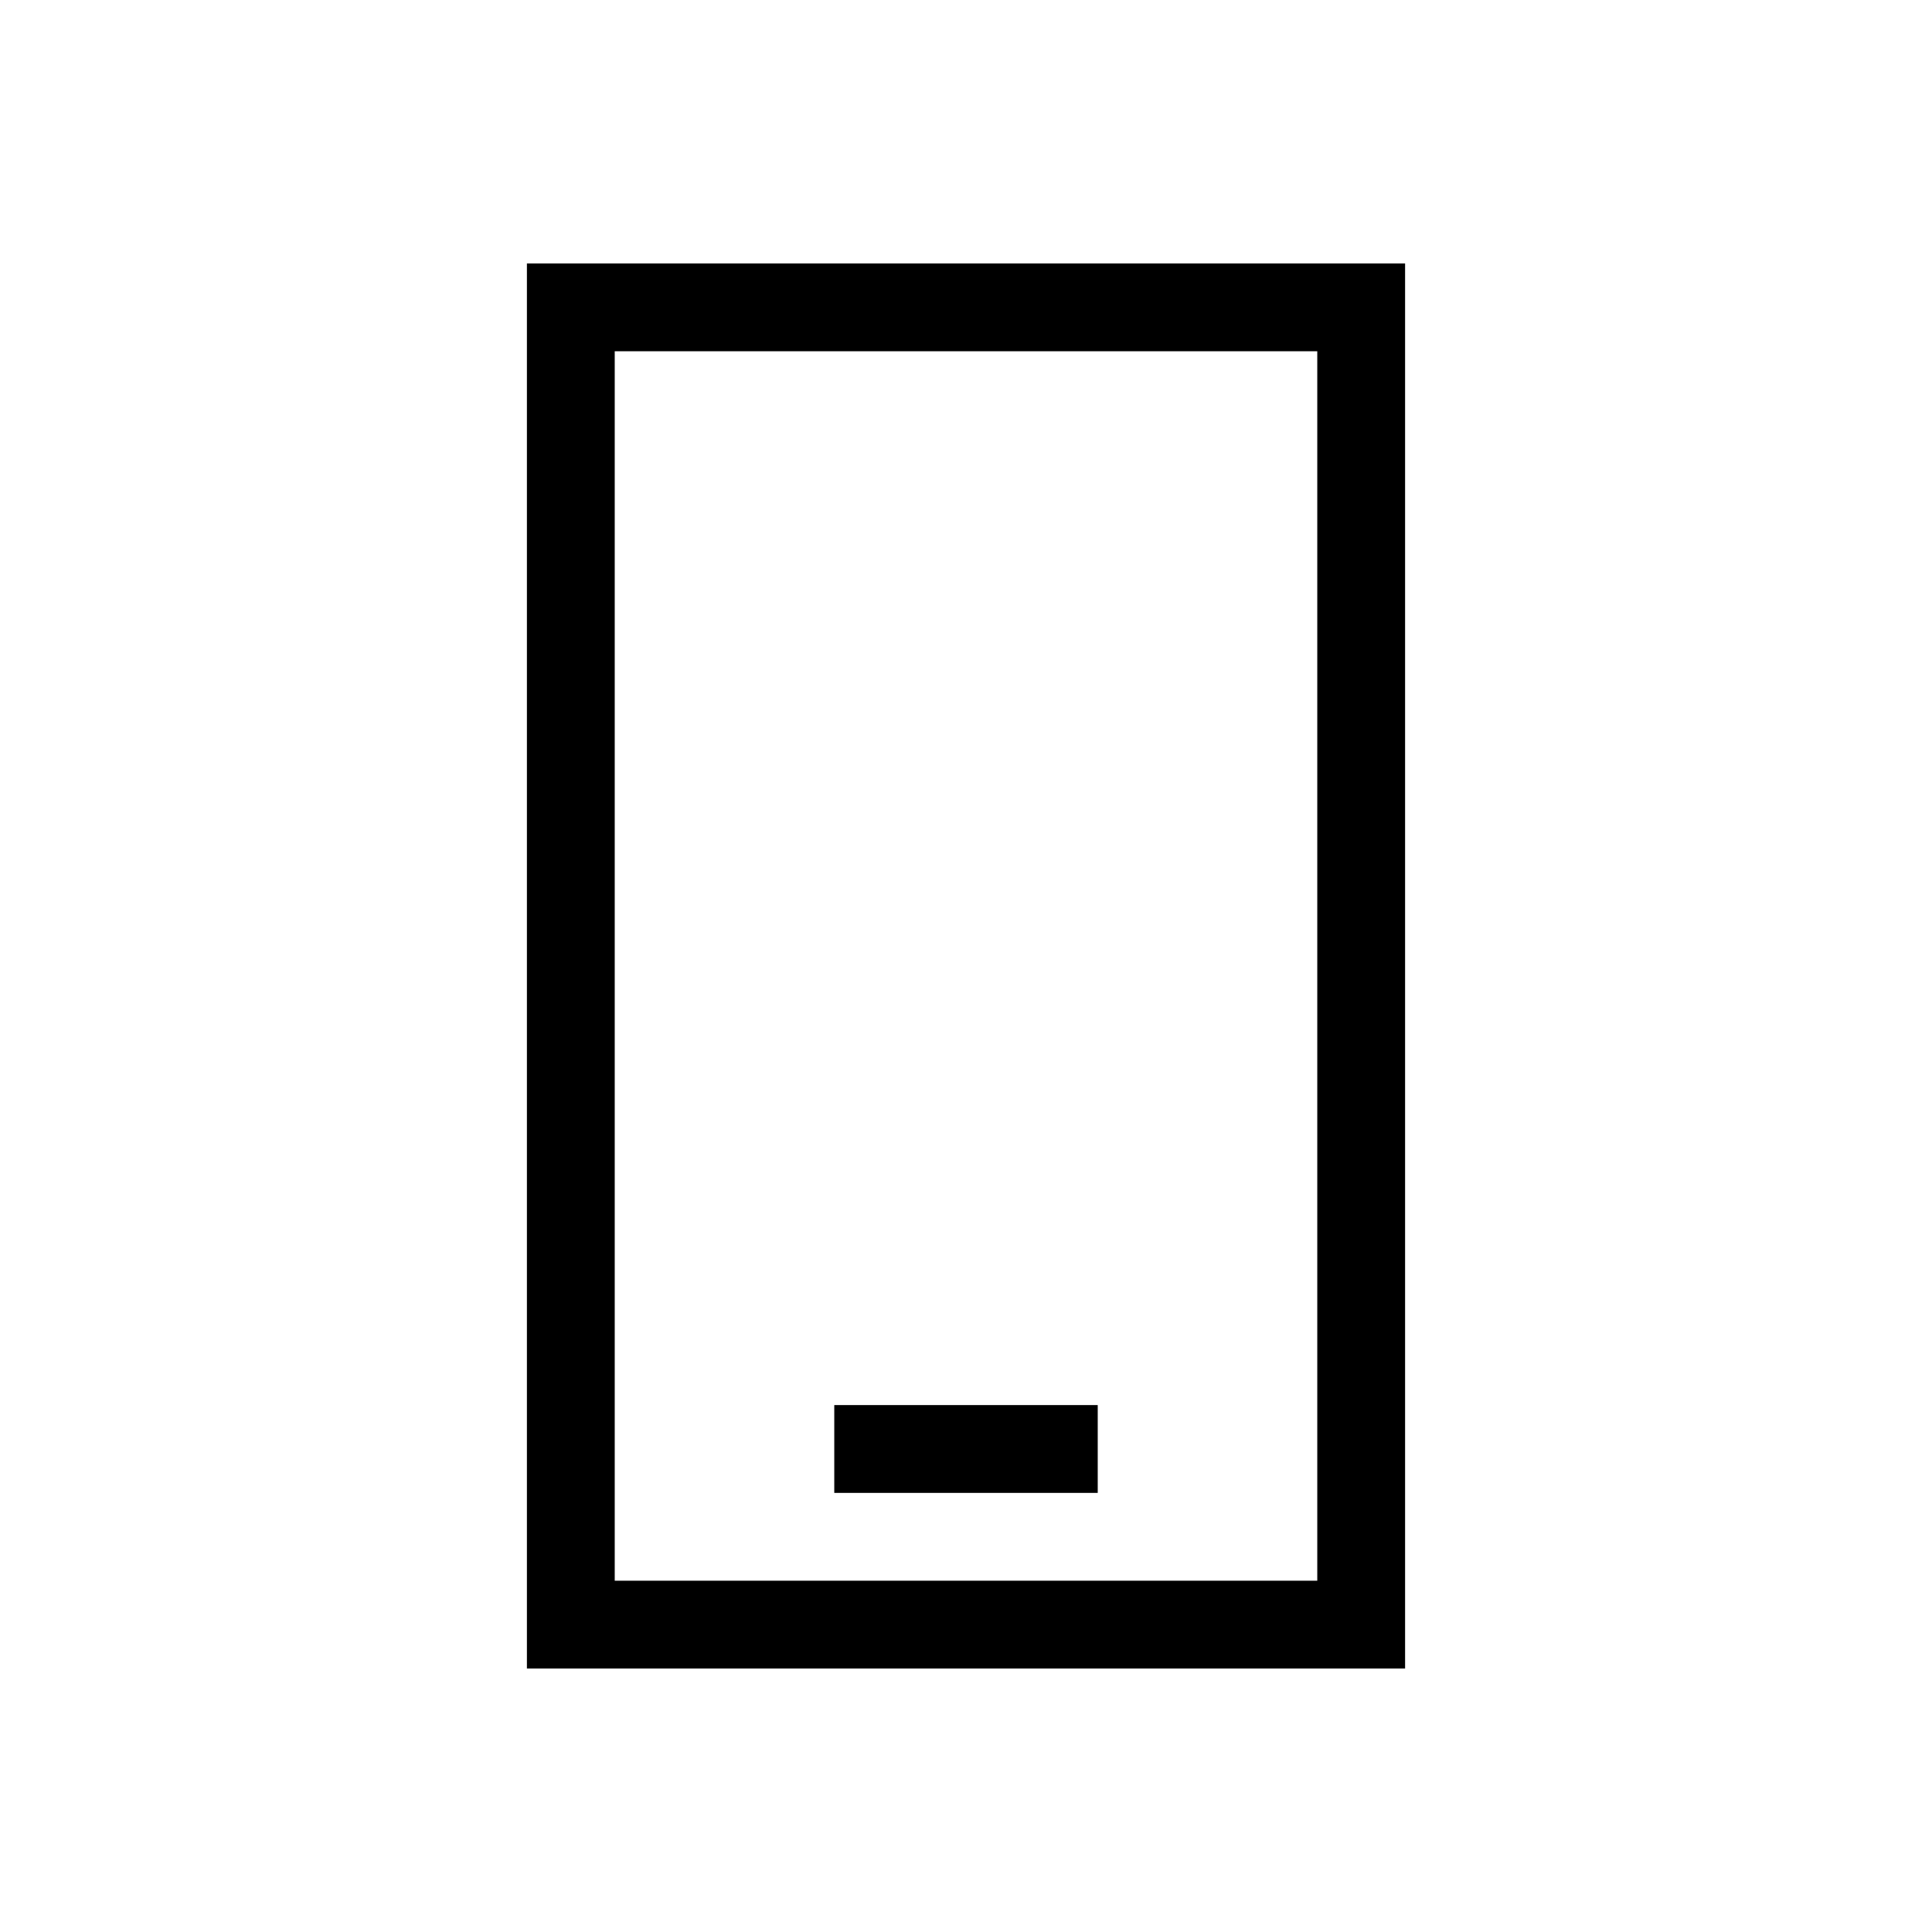
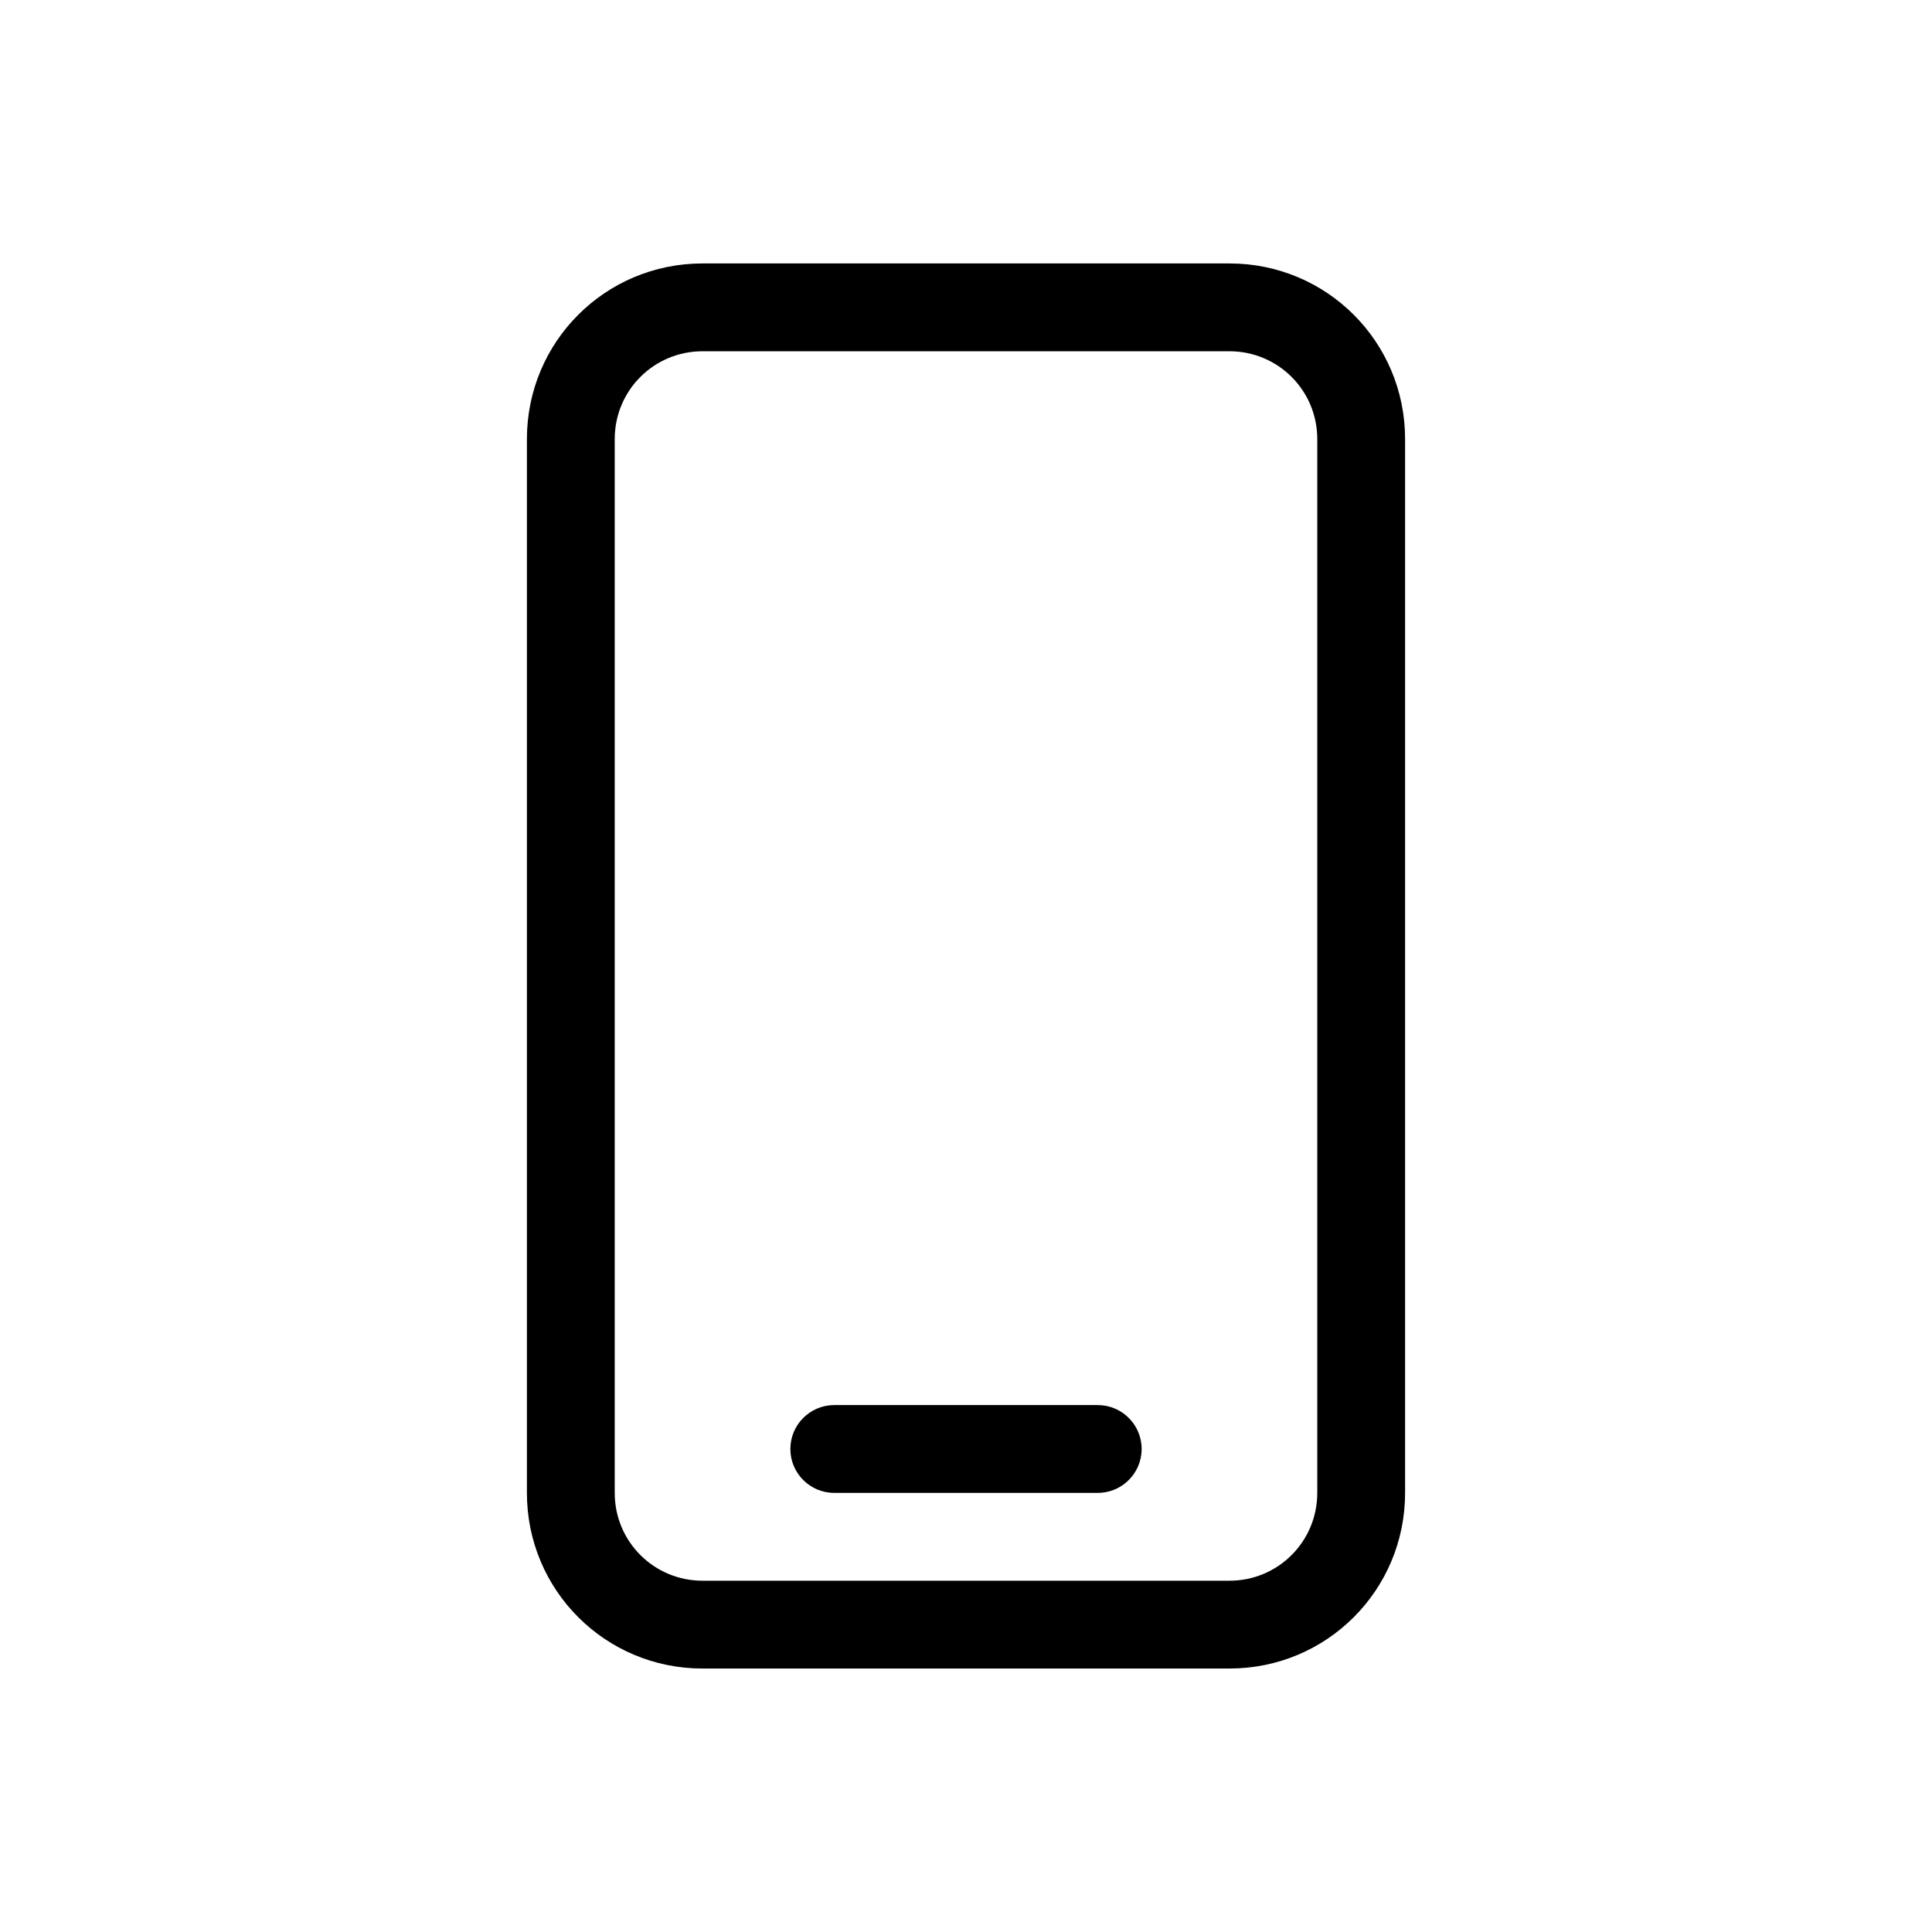
<svg xmlns="http://www.w3.org/2000/svg" id="svg" version="1.1" viewBox="0 0 22 22">
  <defs id="defs81">
    <style id="current-color-scheme" type="text/css">.ColorScheme-Text { color:#dedede; } .ColorScheme-Highlight { color:#5294e2; } .ColorScheme-ButtonBackground { color:#dedede; }</style>
    <style id="current-color-scheme-9" type="text/css">.ColorScheme-Text { color:#dedede; } .ColorScheme-Highlight { color:#5294e2; } .ColorScheme-ButtonBackground { color:#dedede; }</style>
    <style id="current-color-scheme-3" type="text/css">
      .ColorScheme-Text {
        color:#31363b;
      }
      .ColorScheme-Background {
        color:#eff0f1;
      }
      .ColorScheme-Highlight {
        color:#3daee9;
      }
      .ColorScheme-ViewText {
        color:#31363b;
      }
      .ColorScheme-ViewBackground {
        color:#fcfcfc;
      }
      .ColorScheme-ViewHover {
        color:#93cee9;
      }
      .ColorScheme-ViewFocus{
        color:#3daee9;
      }
      .ColorScheme-ButtonText {
        color:#31363b;
      }
      .ColorScheme-ButtonBackground {
        color:#eff0f1;
      }
      .ColorScheme-ButtonHover {
        color:#93cee9;
      }
      .ColorScheme-ButtonFocus{
        color:#3daee9;
      }
      </style>
  </defs>
  <g id="phone" transform="translate(-321,-564.3622)">
-     <rect y="529.362" x="321" height="32" width="32" id="rect4436" style="opacity:1;fill:none;fill-opacity:1;stroke:none;stroke-width:0.1;stroke-linecap:square;stroke-linejoin:miter;stroke-miterlimit:4;stroke-dasharray:none;stroke-dashoffset:0;stroke-opacity:1" />
-     <g transform="translate(-46)" id="g855">
-       <path style="opacity:1;fill:#000000;fill-opacity:1;stroke:none;stroke-width:1;stroke-miterlimit:4;stroke-dasharray:none;stroke-opacity:1" d="m 376,531.362 c -0.554,0 -1,0.446 -1,1 v 26 c 0,0.554 0.446,1 1,1 h 14 c 0.554,0 1,-0.446 1,-1 v -26 c 0,-0.554 -0.446,-1 -1,-1 z m 0,1 h 14 v 26 h -14 z" id="rect846" />
-       <rect style="opacity:1;fill:#000000;fill-opacity:1;stroke:none;stroke-width:1.095;stroke-miterlimit:4;stroke-dasharray:none;stroke-opacity:1" id="rect851" width="6" height="1" x="380" y="556.362" />
+     <rect y="529.362" x="321" height="32" width="32" id="rect4436-3" style="fill:none;fill-opacity:1;stroke:none;stroke-width:0.1;stroke-linecap:square;stroke-linejoin:miter;stroke-miterlimit:4;stroke-dasharray:none;stroke-dashoffset:0;stroke-opacity:1" />
+     <g id="g2627" transform="translate(0,-32.99998)">
+       <path id="rect873" style="fill:#000000;fill-opacity:1;fill-rule:evenodd;stroke-width:3;stroke-linecap:round;stroke-linejoin:round;paint-order:stroke fill markers" d="m 331,564.362 c -1.108,0 -2,0.892 -2,2 v 24 c 0,1.108 0.892,2 2,2 h 12 c 1.108,0 2,-0.892 2,-2 v -24 c 0,-1.108 -0.892,-2 -2,-2 z m 0,1 h 12 c 0.554,0 1,0.446 1,1 v 24 c 0,0.554 -0.446,1 -1,1 h -12 c -0.554,0 -1,-0.446 -1,-1 v -24 c 0,-0.554 0.446,-1 1,-1 z" />
+       <rect style="fill:#000000;fill-opacity:1;fill-rule:evenodd;stroke-width:3;stroke-linecap:round;stroke-linejoin:round;paint-order:stroke fill markers" id="rect1802" width="6" height="1" x="334" y="588.362" ry="0.5" />
+     </g>
+   </g>
+   <g id="16-16-phone" transform="translate(-303,-511.3622)">
+     <rect y="537.362" x="303" height="16" width="16" id="rect4442-6" style="fill:none;fill-opacity:1;stroke:none;stroke-width:0.101;stroke-linecap:square;stroke-linejoin:miter;stroke-miterlimit:4;stroke-dasharray:none;stroke-dashoffset:0;stroke-opacity:1" />
+     <g id="g2631" transform="translate(0,-32.99998)">
+       <path id="rect1906" style="fill:#000000;fill-opacity:1;fill-rule:evenodd;stroke-width:3;stroke-linecap:round;stroke-linejoin:round;paint-order:stroke fill markers" d="m 308,572.362 c -0.554,0 -1,0.446 -1,1 v 10 c 0,0.554 0.446,1 1,1 h 6 c 0.554,0 1,-0.446 1,-1 v -10 c 0,-0.554 -0.446,-1 -1,-1 z m 0,1 h 6 v 10 h -6 z" />
+       <rect style="fill:#000000;fill-opacity:1;fill-rule:evenodd;stroke-width:3;stroke-linecap:round;stroke-linejoin:round;paint-order:stroke fill markers" id="rect2131" width="2" height="1" x="310" y="581.362" ry="0.5" />
    </g>
  </g>
  <g id="22-22-phone" transform="translate(-355,-534.3622)">
-     <rect style="opacity:1;fill:none;fill-opacity:1;stroke:none;stroke-width:0.139;stroke-linecap:square;stroke-linejoin:miter;stroke-miterlimit:4;stroke-dasharray:none;stroke-dashoffset:0;stroke-opacity:1" id="rect4444" width="22" height="22" x="355" y="534.362" />
-     <g transform="translate(-14)" id="g874">
-       <path style="opacity:1;fill:#000000;fill-opacity:1;stroke:none;stroke-width:1;stroke-miterlimit:4;stroke-dasharray:none;stroke-opacity:1" d="m 375,537.362 v 16 h 10 v -16 z m 1,1 h 8 v 14 h -8 z" id="rect865" />
-       <rect style="opacity:1;fill:#000000;fill-opacity:1;stroke:none;stroke-width:1.225;stroke-miterlimit:4;stroke-dasharray:none;stroke-opacity:1" id="rect870" width="3" height="1" x="378.5" y="550.362" />
+     <rect style="fill:none;fill-opacity:1;stroke:none;stroke-width:0.139;stroke-linecap:square;stroke-linejoin:miter;stroke-miterlimit:4;stroke-dasharray:none;stroke-dashoffset:0;stroke-opacity:1" id="rect4444-7" width="22" height="22" x="355" y="534.362" />
+     <g id="g2635" transform="translate(0,-32.99998)">
+       <path id="rect2235" style="fill:#000000;fill-opacity:1;fill-rule:evenodd;stroke-width:3;stroke-linecap:round;stroke-linejoin:round;paint-order:stroke fill markers" d="m 363,570.362 c -1.108,0 -2,0.892 -2,2 v 12 c 0,1.108 0.892,2 2,2 h 6 c 1.108,0 2,-0.892 2,-2 v -12 c 0,-1.108 -0.892,-2 -2,-2 z m 0,1 h 6 c 0.554,0 1,0.446 1,1 v 12 c 0,0.554 -0.446,1 -1,1 h -6 c -0.554,0 -1,-0.446 -1,-1 v -12 c 0,-0.554 0.446,-1 1,-1 z" />
+       <rect style="fill:#000000;fill-opacity:1;fill-rule:evenodd;stroke-width:4.243;stroke-linecap:round;stroke-linejoin:round;paint-order:stroke fill markers" id="rect2460" width="4" height="1" x="364" y="583.362" ry="0.5" />
    </g>
  </g>
-   <g id="16-16-phone" transform="translate(-303,-511.3622)">
-     <rect y="537.362" x="303" height="16" width="16" id="rect4442" style="opacity:1;fill:none;fill-opacity:1;stroke:none;stroke-width:0.101;stroke-linecap:square;stroke-linejoin:miter;stroke-miterlimit:4;stroke-dasharray:none;stroke-dashoffset:0;stroke-opacity:1" />
-     <g id="g893">
-       <path style="opacity:1;fill:#000000;fill-opacity:1;stroke:none;stroke-width:1;stroke-miterlimit:4;stroke-dasharray:none;stroke-opacity:1" d="m -14,10 v 12 h 8 V 10 Z m 1,1 h 6 v 10 h -6 z" transform="translate(321,529.3622)" id="rect884-3" />
-       <rect style="opacity:1;fill:#000000;fill-opacity:1;stroke:none;stroke-width:1;stroke-miterlimit:4;stroke-dasharray:none;stroke-opacity:1" id="rect889-6" width="2" height="1" x="310" y="548.362" />
+   <g id="16-16-phone-battery" transform="translate(-35)">
+     <g id="g5618" transform="translate(-165.5357,-403.505)">
+       <g id="g5616">
+         <path id="path5608" style="opacity:1;fill:#3278ff;fill-opacity:1;stroke:none;stroke-width:2;stroke-linecap:butt;stroke-linejoin:round;stroke-miterlimit:4;stroke-dasharray:none;stroke-opacity:1;paint-order:stroke markers fill" d="m 24,31 c -0.554,0 -1,0 -1,0.736 V 32 32 c 0,0 2.32e-4,0.069 0.002,0.104 0.002,0.034 0.004,0.068 0.008,0.102 0.003,0.034 0.009,0.066 0.014,0.1 0.005,0.033 0.011,0.067 0.018,0.1 0.007,0.033 0.013,0.064 0.021,0.096 0.008,0.032 0.018,0.064 0.027,0.096 0.01,0.031 0.02,0.063 0.031,0.094 0.011,0.031 0.023,0.06 0.035,0.09 0.013,0.03 0.027,0.061 0.041,0.09 0.014,0.029 0.028,0.058 0.043,0.086 0.015,0.028 0.032,0.057 0.049,0.084 0.017,0.027 0.033,0.053 0.051,0.08 0.018,0.027 0.037,0.052 0.057,0.078 0.019,0.026 0.038,0.051 0.059,0.076 0.02,0.025 0.041,0.049 0.062,0.072 0.021,0.024 0.044,0.048 0.066,0.07 0.023,0.023 0.047,0.045 0.07,0.066 0.024,0.021 0.048,0.042 0.072,0.062 0.025,0.02 0.051,0.039 0.076,0.059 0.026,0.019 0.052,0.039 0.078,0.057 0.027,0.018 0.053,0.034 0.08,0.051 0.027,0.017 0.056,0.033 0.084,0.049 0.028,0.015 0.057,0.029 0.086,0.043 0.029,0.014 0.06,0.028 0.09,0.041 0.03,0.013 0.059,0.024 0.09,0.035 0.031,0.011 0.062,0.022 0.094,0.031 0.031,0.01 0.064,0.019 0.096,0.027 0.032,0.008 0.063,0.015 0.096,0.021 0.033,0.007 0.066,0.013 0.1,0.018 0.033,0.005 0.066,0.01 0.1,0.014 0.034,0.003 0.067,0.006 0.102,0.008 C 24.931,34 25,34 25,34 v 0 c 0,0 0.069,-2.32e-4 0.104,-0.002 0.034,-0.002 0.068,-0.004 0.102,-0.008 0.034,-0.003 0.066,-0.009 0.1,-0.014 0.033,-0.005 0.067,-0.011 0.1,-0.018 0.033,-0.007 0.064,-0.013 0.096,-0.021 0.032,-0.008 0.064,-0.018 0.096,-0.027 0.031,-0.01 0.063,-0.02 0.094,-0.031 0.031,-0.011 0.06,-0.023 0.09,-0.035 0.03,-0.013 0.061,-0.027 0.09,-0.041 0.029,-0.014 0.058,-0.028 0.086,-0.043 0.028,-0.015 0.057,-0.032 0.084,-0.049 0.027,-0.017 0.053,-0.033 0.08,-0.051 0.027,-0.018 0.052,-0.037 0.078,-0.057 0.026,-0.019 0.051,-0.038 0.076,-0.059 0.025,-0.02 0.049,-0.041 0.072,-0.062 0.024,-0.021 0.048,-0.044 0.07,-0.066 0.023,-0.023 0.045,-0.047 0.066,-0.07 0.021,-0.024 0.042,-0.048 0.062,-0.072 0.02,-0.025 0.039,-0.051 0.059,-0.076 0.019,-0.026 0.039,-0.052 0.057,-0.078 0.018,-0.027 0.034,-0.053 0.051,-0.08 0.017,-0.027 0.033,-0.056 0.049,-0.084 0.015,-0.028 0.029,-0.057 0.043,-0.086 0.014,-0.029 0.028,-0.06 0.041,-0.09 0.013,-0.03 0.024,-0.059 0.035,-0.09 0.011,-0.031 0.022,-0.062 0.031,-0.094 0.01,-0.031 0.019,-0.064 0.027,-0.096 0.008,-0.032 0.015,-0.063 0.021,-0.096 0.007,-0.033 0.013,-0.066 0.018,-0.1 0.005,-0.033 0.01,-0.066 0.014,-0.1 0.003,-0.034 0.006,-0.067 0.008,-0.102 C 27,32.069 27,32 27,32 v 0 -0.264 C 27,31 26.554,31 26,31 Z" transform="translate(223.5357,404.505)" />
+         <rect style="opacity:1;fill:#3278ff;fill-opacity:1;stroke:none;stroke-width:0.975;stroke-linecap:butt;stroke-linejoin:round;stroke-miterlimit:4;stroke-dasharray:none;stroke-opacity:1;paint-order:stroke markers fill" id="rect5610" width="1" height="3.801" x="248.036" y="435.704" ry="0.5" />
+         <rect style="opacity:1;fill:#3278ff;fill-opacity:1;stroke:none;stroke-width:2;stroke-linecap:butt;stroke-linejoin:round;stroke-miterlimit:4;stroke-dasharray:none;stroke-opacity:1;paint-order:stroke markers fill" id="rect5612" width="1" height="3" x="248.036" y="434.505" ry="0.5" />
+       </g>
+     </g>
+     <rect y="26" x="75" height="16" width="16" id="rect7407" style="fill:none;fill-opacity:1;stroke:none;stroke-width:0.101;stroke-linecap:square;stroke-linejoin:miter;stroke-miterlimit:4;stroke-dasharray:none;stroke-dashoffset:0;stroke-opacity:1" />
+     <g id="g7413" transform="translate(-228,-544.3622)">
+       <path id="path7409" style="fill:#000000;fill-opacity:1;fill-rule:evenodd;stroke-width:3;stroke-linecap:round;stroke-linejoin:round;paint-order:stroke fill markers" d="m 308,572.362 c -0.554,0 -1,0.446 -1,1 v 10 c 0,0.554 0.446,1 1,1 h 6 c 0.554,0 1,-0.446 1,-1 v -10 c 0,-0.554 -0.446,-1 -1,-1 z m 0,1 h 6 v 10 h -6 z" />
+       <rect style="fill:#000000;fill-opacity:1;fill-rule:evenodd;stroke-width:3;stroke-linecap:round;stroke-linejoin:round;paint-order:stroke fill markers" id="rect7411" width="2" height="1" x="310" y="581.362" ry="0.5" />
    </g>
  </g>
-   <g id="phone-battery">
-     <g id="g4600" transform="rotate(-90,-122.98,270.52)">
-       <path id="path4472" transform="translate(214.54,404.5)" d="m -48,37 a 3,3 0 0 0 -2.826,2 H -52 v 2 h 1.176 A 3,3 0 0 0 -48,43 v -1 h 2 v -1 h -2 v -2 h 2 v -1 h -2 z" fill="#4caf50" style="fill:#3278ff;fill-opacity:1" />
+   <g id="22-22-phone-battery" transform="translate(-35)">
+     <g id="g4185" transform="translate(-163.0357,-426.505)">
+       <g id="g4183">
+         <path id="path4175" style="opacity:1;fill:#3278ff;fill-opacity:1;stroke:none;stroke-width:2;stroke-linecap:butt;stroke-linejoin:round;stroke-miterlimit:4;stroke-dasharray:none;stroke-opacity:1;paint-order:stroke markers fill" d="m 24,31 c -0.554,0 -1,0.446 -1,1 v 1 0 c 0,0 2.32e-4,0.069 0.002,0.104 0.002,0.034 0.004,0.068 0.008,0.102 0.003,0.034 0.009,0.066 0.014,0.1 0.005,0.033 0.011,0.067 0.018,0.1 0.007,0.033 0.013,0.064 0.021,0.096 0.008,0.032 0.018,0.064 0.027,0.096 0.01,0.031 0.02,0.063 0.031,0.094 0.011,0.031 0.023,0.06 0.035,0.09 0.013,0.03 0.027,0.061 0.041,0.09 0.014,0.029 0.028,0.058 0.043,0.086 0.015,0.028 0.032,0.057 0.049,0.084 0.017,0.027 0.033,0.053 0.051,0.08 0.018,0.027 0.037,0.052 0.057,0.078 0.019,0.026 0.038,0.051 0.059,0.076 0.02,0.025 0.041,0.049 0.062,0.072 0.021,0.024 0.044,0.048 0.066,0.07 0.023,0.023 0.047,0.045 0.07,0.066 0.024,0.021 0.048,0.042 0.072,0.062 0.025,0.02 0.051,0.039 0.076,0.059 0.026,0.019 0.052,0.039 0.078,0.057 0.027,0.018 0.053,0.034 0.08,0.051 0.027,0.017 0.056,0.033 0.084,0.049 0.028,0.015 0.057,0.029 0.086,0.043 0.029,0.014 0.06,0.028 0.09,0.041 0.03,0.013 0.059,0.024 0.09,0.035 0.031,0.011 0.062,0.022 0.094,0.031 0.031,0.01 0.064,0.019 0.096,0.027 0.032,0.008 0.063,0.015 0.096,0.021 0.033,0.007 0.066,0.013 0.1,0.018 0.033,0.005 0.066,0.01 0.1,0.014 0.034,0.003 0.067,0.006 0.102,0.008 C 24.931,35 24.965,35 25,35 h 1 c 0.035,0 0.069,-2.32e-4 0.104,-0.002 0.034,-0.002 0.068,-0.004 0.102,-0.008 0.034,-0.003 0.066,-0.009 0.1,-0.014 0.033,-0.005 0.067,-0.011 0.1,-0.018 0.033,-0.007 0.064,-0.013 0.096,-0.021 0.032,-0.008 0.064,-0.018 0.096,-0.027 0.031,-0.01 0.063,-0.02 0.094,-0.031 0.031,-0.011 0.06,-0.023 0.09,-0.035 0.03,-0.013 0.061,-0.027 0.09,-0.041 0.029,-0.014 0.058,-0.028 0.086,-0.043 0.028,-0.015 0.057,-0.032 0.084,-0.049 0.027,-0.017 0.053,-0.033 0.08,-0.051 0.027,-0.018 0.052,-0.037 0.078,-0.057 0.026,-0.019 0.051,-0.038 0.076,-0.059 0.025,-0.02 0.049,-0.041 0.072,-0.062 0.024,-0.021 0.048,-0.044 0.07,-0.066 0.023,-0.023 0.045,-0.047 0.066,-0.07 0.021,-0.024 0.042,-0.048 0.062,-0.072 0.02,-0.025 0.039,-0.051 0.059,-0.076 0.019,-0.026 0.039,-0.052 0.057,-0.078 0.018,-0.027 0.034,-0.053 0.051,-0.08 0.017,-0.027 0.033,-0.056 0.049,-0.084 0.015,-0.028 0.029,-0.057 0.043,-0.086 0.014,-0.029 0.028,-0.06 0.041,-0.09 0.013,-0.03 0.024,-0.059 0.035,-0.09 0.011,-0.031 0.022,-0.062 0.031,-0.094 0.01,-0.031 0.019,-0.064 0.027,-0.096 0.008,-0.032 0.015,-0.063 0.021,-0.096 0.007,-0.033 0.013,-0.066 0.018,-0.1 0.005,-0.033 0.01,-0.066 0.014,-0.1 0.003,-0.034 0.006,-0.067 0.008,-0.102 C 28,33.069 28,33.035 28,33 v 0 -1 c 0,-0.554 -0.446,-1 -1,-1 z" transform="translate(223.5357,404.505)" />
+         <rect style="opacity:1;fill:#3278ff;fill-opacity:1;stroke:none;stroke-width:1.096;stroke-linecap:butt;stroke-linejoin:round;stroke-miterlimit:4;stroke-dasharray:none;stroke-opacity:1;paint-order:stroke markers fill" id="rect4177" width="1" height="4.801" x="248.536" y="436.704" ry="0.5" />
+         <rect style="opacity:1;fill:#3278ff;fill-opacity:1;stroke:none;stroke-width:2;stroke-linecap:butt;stroke-linejoin:round;stroke-miterlimit:4;stroke-dasharray:none;stroke-opacity:1;paint-order:stroke markers fill" id="rect4179" width="1" height="3" x="247.536" y="433.505" ry="0.5" />
+         <rect style="opacity:1;fill:#3278ff;fill-opacity:1;stroke:none;stroke-width:2;stroke-linecap:butt;stroke-linejoin:round;stroke-miterlimit:4;stroke-dasharray:none;stroke-opacity:1;paint-order:stroke markers fill" id="rect4181" width="1" height="3" x="249.536" y="433.505" ry="0.5" />
+       </g>
    </g>
-     <rect y="-35" x="35" height="32" width="32" id="rect932" style="fill:none;fill-opacity:1;stroke:none;stroke-width:0.1;stroke-linecap:square;stroke-linejoin:miter;stroke-miterlimit:4;stroke-dasharray:none;stroke-dashoffset:0;stroke-opacity:1" />
-     <g transform="translate(-332,-564.3622)" id="g938">
-       <path style="opacity:1;fill:#000000;fill-opacity:1;stroke:none;stroke-width:1;stroke-miterlimit:4;stroke-dasharray:none;stroke-opacity:1" d="m 376,531.362 c -0.554,0 -1,0.446 -1,1 v 26 c 0,0.554 0.446,1 1,1 h 14 c 0.554,0 1,-0.446 1,-1 v -26 c 0,-0.554 -0.446,-1 -1,-1 z m 0,1 h 14 v 26 h -14 z" id="path934" />
-       <rect style="opacity:1;fill:#000000;fill-opacity:1;stroke:none;stroke-width:1.095;stroke-miterlimit:4;stroke-dasharray:none;stroke-opacity:1" id="rect936" width="6" height="1" x="380" y="556.362" />
+     <rect style="fill:none;fill-opacity:1;stroke:none;stroke-width:0.139;stroke-linecap:square;stroke-linejoin:miter;stroke-miterlimit:4;stroke-dasharray:none;stroke-dashoffset:0;stroke-opacity:1" id="rect7417" width="22" height="22" x="75" y="2.6171874e-06" />
+     <g id="g7423" transform="translate(-280,-567.3622)">
+       <path id="path7419" style="fill:#000000;fill-opacity:1;fill-rule:evenodd;stroke-width:3;stroke-linecap:round;stroke-linejoin:round;paint-order:stroke fill markers" d="m 363,570.362 c -1.108,0 -2,0.892 -2,2 v 12 c 0,1.108 0.892,2 2,2 h 6 c 1.108,0 2,-0.892 2,-2 v -12 c 0,-1.108 -0.892,-2 -2,-2 z m 0,1 h 6 c 0.554,0 1,0.446 1,1 v 12 c 0,0.554 -0.446,1 -1,1 h -6 c -0.554,0 -1,-0.446 -1,-1 v -12 c 0,-0.554 0.446,-1 1,-1 z" />
+       <rect style="fill:#000000;fill-opacity:1;fill-rule:evenodd;stroke-width:4.243;stroke-linecap:round;stroke-linejoin:round;paint-order:stroke fill markers" id="rect7421" width="4" height="1" x="364" y="583.362" ry="0.5" />
    </g>
  </g>
-   <g id="22-22-phone-battery">
-     <rect style="fill:none;fill-opacity:1;stroke:none;stroke-width:0.139;stroke-linecap:square;stroke-linejoin:miter;stroke-miterlimit:4;stroke-dasharray:none;stroke-dashoffset:0;stroke-opacity:1" id="rect961" width="22" height="22" x="40" y="2.6171874e-06" />
-     <g id="g984">
-       <path id="path4600" d="m 48,10 a 3,3 0 0 0 2,2.826 V 14 h 2 V 12.824 A 3,3 0 0 0 54,10 H 53 V 8 h -1 v 2 H 50 V 8 h -1 v 2 z" fill="#4caf50" style="fill:#3278ff;fill-opacity:1" />
-       <g transform="translate(-329,-534.3622)" id="g967">
-         <path style="opacity:1;fill:#000000;fill-opacity:1;stroke:none;stroke-width:1;stroke-miterlimit:4;stroke-dasharray:none;stroke-opacity:1" d="m 375,537.362 v 16 h 10 v -16 z m 1,1 h 8 v 14 h -8 z" id="path963" />
-         <rect style="opacity:1;fill:#000000;fill-opacity:1;stroke:none;stroke-width:1.225;stroke-miterlimit:4;stroke-dasharray:none;stroke-opacity:1" id="rect965" width="3" height="1" x="378.5" y="550.362" />
-       </g>
+   <g id="phone-battery" transform="translate(-35,-2e-5)">
+     <rect y="-35" x="75" height="32" width="32" id="rect7397" style="fill:none;fill-opacity:1;stroke:none;stroke-width:0.1;stroke-linecap:square;stroke-linejoin:miter;stroke-miterlimit:4;stroke-dasharray:none;stroke-dashoffset:0;stroke-opacity:1" />
+     <g id="g7403" transform="translate(-246,-597.3622)">
+       <path id="path7399" style="fill:#000000;fill-opacity:1;fill-rule:evenodd;stroke-width:3;stroke-linecap:round;stroke-linejoin:round;paint-order:stroke fill markers" d="m 331,564.362 c -1.108,0 -2,0.892 -2,2 v 24 c 0,1.108 0.892,2 2,2 h 12 c 1.108,0 2,-0.892 2,-2 v -24 c 0,-1.108 -0.892,-2 -2,-2 z m 0,1 h 12 c 0.554,0 1,0.446 1,1 v 24 c 0,0.554 -0.446,1 -1,1 h -12 c -0.554,0 -1,-0.446 -1,-1 v -24 c 0,-0.554 0.446,-1 1,-1 z" />
+       <rect style="fill:#000000;fill-opacity:1;fill-rule:evenodd;stroke-width:3;stroke-linecap:round;stroke-linejoin:round;paint-order:stroke fill markers" id="rect7401" width="6" height="1" x="334" y="588.362" ry="0.5" />
    </g>
-   </g>
-   <g id="16-16-phone-battery">
-     <rect y="26" x="40" height="16" width="16" id="rect994" style="fill:none;fill-opacity:1;stroke:none;stroke-width:0.101;stroke-linecap:square;stroke-linejoin:miter;stroke-miterlimit:4;stroke-dasharray:none;stroke-dashoffset:0;stroke-opacity:1" />
-     <g id="g1018">
-       <path id="path936" d="m 46,33.333 a 2,2 0 0 0 1.333,1.884 V 36 h 1.333 V 35.216 A 2,2 0 0 0 50,33.333 H 49.333 V 32 h -0.667 v 1.333 H 47.333 V 32 h -0.667 v 1.333 z" fill="#4caf50" style="fill:#3278ff;fill-opacity:1;stroke-width:0.667" />
-       <g id="g1000" transform="translate(-263,-511.3622)">
-         <path style="opacity:1;fill:#000000;fill-opacity:1;stroke:none;stroke-width:1;stroke-miterlimit:4;stroke-dasharray:none;stroke-opacity:1" d="m -14,10 v 12 h 8 V 10 Z m 1,1 h 6 v 10 h -6 z" transform="translate(321,529.3622)" id="path996" />
-         <rect style="opacity:1;fill:#000000;fill-opacity:1;stroke:none;stroke-width:1;stroke-miterlimit:4;stroke-dasharray:none;stroke-opacity:1" id="rect998" width="2" height="1" x="310" y="548.362" />
+     <g id="g24867" transform="translate(-158.5357,-456.505)">
+       <g id="g24768">
+         <path id="path1417" style="opacity:1;fill:#3278ff;fill-opacity:1;stroke:none;stroke-width:2;stroke-linecap:butt;stroke-linejoin:round;stroke-miterlimit:4;stroke-dasharray:none;stroke-opacity:1;paint-order:stroke markers fill" d="m 247.536,434.505 c -0.554,0 -1,0.446 -1,1 v 2 1 c 0,0.035 2.3e-4,0.069 0.002,0.104 0.002,0.034 0.004,0.068 0.008,0.102 0.003,0.034 0.009,0.066 0.014,0.1 0.005,0.033 0.011,0.067 0.018,0.1 0.007,0.033 0.013,0.064 0.021,0.096 0.008,0.032 0.018,0.064 0.027,0.096 0.01,0.031 0.02,0.063 0.031,0.094 0.011,0.031 0.022,0.06 0.035,0.09 0.013,0.03 0.027,0.061 0.041,0.09 0.014,0.029 0.028,0.058 0.043,0.086 0.015,0.028 0.032,0.057 0.049,0.084 0.017,0.028 0.033,0.053 0.051,0.08 0.018,0.027 0.037,0.052 0.057,0.078 0.019,0.026 0.038,0.051 0.059,0.076 0.02,0.025 0.041,0.049 0.062,0.072 0.021,0.024 0.044,0.048 0.066,0.07 0.023,0.023 0.047,0.045 0.07,0.066 0.024,0.021 0.048,0.042 0.072,0.062 0.025,0.02 0.051,0.039 0.076,0.059 0.026,0.019 0.051,0.039 0.078,0.057 0.027,0.018 0.053,0.034 0.08,0.051 0.028,0.017 0.056,0.034 0.084,0.049 0.028,0.015 0.057,0.029 0.086,0.043 0.029,0.014 0.06,0.028 0.09,0.041 0.03,0.013 0.059,0.024 0.09,0.035 0.031,0.011 0.062,0.021 0.094,0.031 0.031,0.01 0.064,0.019 0.096,0.027 0.032,0.008 0.063,0.015 0.096,0.021 0.033,0.007 0.066,0.013 0.1,0.018 0.033,0.005 0.066,0.01 0.1,0.014 0.034,0.003 0.067,0.006 0.102,0.008 0.034,0.002 0.069,0.002 0.103,0.002 h 2 c 0.035,0 0.069,-2.3e-4 0.104,-0.002 0.034,-0.002 0.068,-0.004 0.102,-0.008 0.034,-0.003 0.066,-0.009 0.1,-0.014 0.033,-0.005 0.067,-0.011 0.1,-0.018 0.033,-0.007 0.064,-0.013 0.096,-0.021 0.032,-0.008 0.064,-0.018 0.096,-0.027 0.031,-0.01 0.063,-0.02 0.094,-0.031 0.031,-0.011 0.06,-0.022 0.09,-0.035 0.03,-0.013 0.061,-0.027 0.09,-0.041 0.029,-0.014 0.058,-0.028 0.086,-0.043 0.028,-0.015 0.057,-0.032 0.084,-0.049 0.028,-0.017 0.053,-0.033 0.08,-0.051 0.027,-0.018 0.052,-0.037 0.078,-0.057 0.026,-0.019 0.051,-0.038 0.076,-0.059 0.025,-0.02 0.049,-0.041 0.072,-0.062 0.024,-0.021 0.048,-0.044 0.07,-0.066 0.023,-0.023 0.045,-0.047 0.066,-0.07 0.021,-0.024 0.042,-0.048 0.062,-0.072 0.02,-0.025 0.039,-0.051 0.059,-0.076 0.019,-0.026 0.039,-0.051 0.057,-0.078 0.018,-0.027 0.034,-0.053 0.051,-0.08 0.017,-0.028 0.034,-0.056 0.049,-0.084 0.015,-0.028 0.029,-0.057 0.043,-0.086 0.014,-0.029 0.028,-0.06 0.041,-0.09 0.013,-0.03 0.024,-0.059 0.035,-0.09 0.011,-0.031 0.021,-0.062 0.031,-0.094 0.01,-0.031 0.019,-0.064 0.027,-0.096 0.008,-0.032 0.015,-0.063 0.021,-0.096 0.007,-0.033 0.013,-0.066 0.018,-0.1 0.005,-0.033 0.01,-0.066 0.014,-0.1 0.003,-0.034 0.006,-0.067 0.008,-0.102 0.002,-0.034 0.002,-0.069 0.002,-0.103 v -1 -2 c 0,-0.554 -0.446,-1 -1,-1 z" />
+         <rect style="opacity:1;fill:#3278ff;fill-opacity:1;stroke:none;stroke-width:1.549;stroke-linecap:butt;stroke-linejoin:round;stroke-miterlimit:4;stroke-dasharray:none;stroke-opacity:1;paint-order:stroke markers fill" id="rect14372" width="2" height="4.801" x="248.536" y="438.704" ry="1" />
+         <rect style="opacity:1;fill:#3278ff;fill-opacity:1;stroke:none;stroke-width:2;stroke-linecap:butt;stroke-linejoin:round;stroke-miterlimit:4;stroke-dasharray:none;stroke-opacity:1;paint-order:stroke markers fill" id="rect17954" width="1" height="3" x="247.536" y="432.505" ry="0.5" />
+         <rect style="opacity:1;fill:#3278ff;fill-opacity:1;stroke:none;stroke-width:2;stroke-linecap:butt;stroke-linejoin:round;stroke-miterlimit:4;stroke-dasharray:none;stroke-opacity:1;paint-order:stroke markers fill" id="rect24759" width="1" height="3" x="250.536" y="432.505" ry="0.5" />
      </g>
    </g>
  </g>
</svg>
